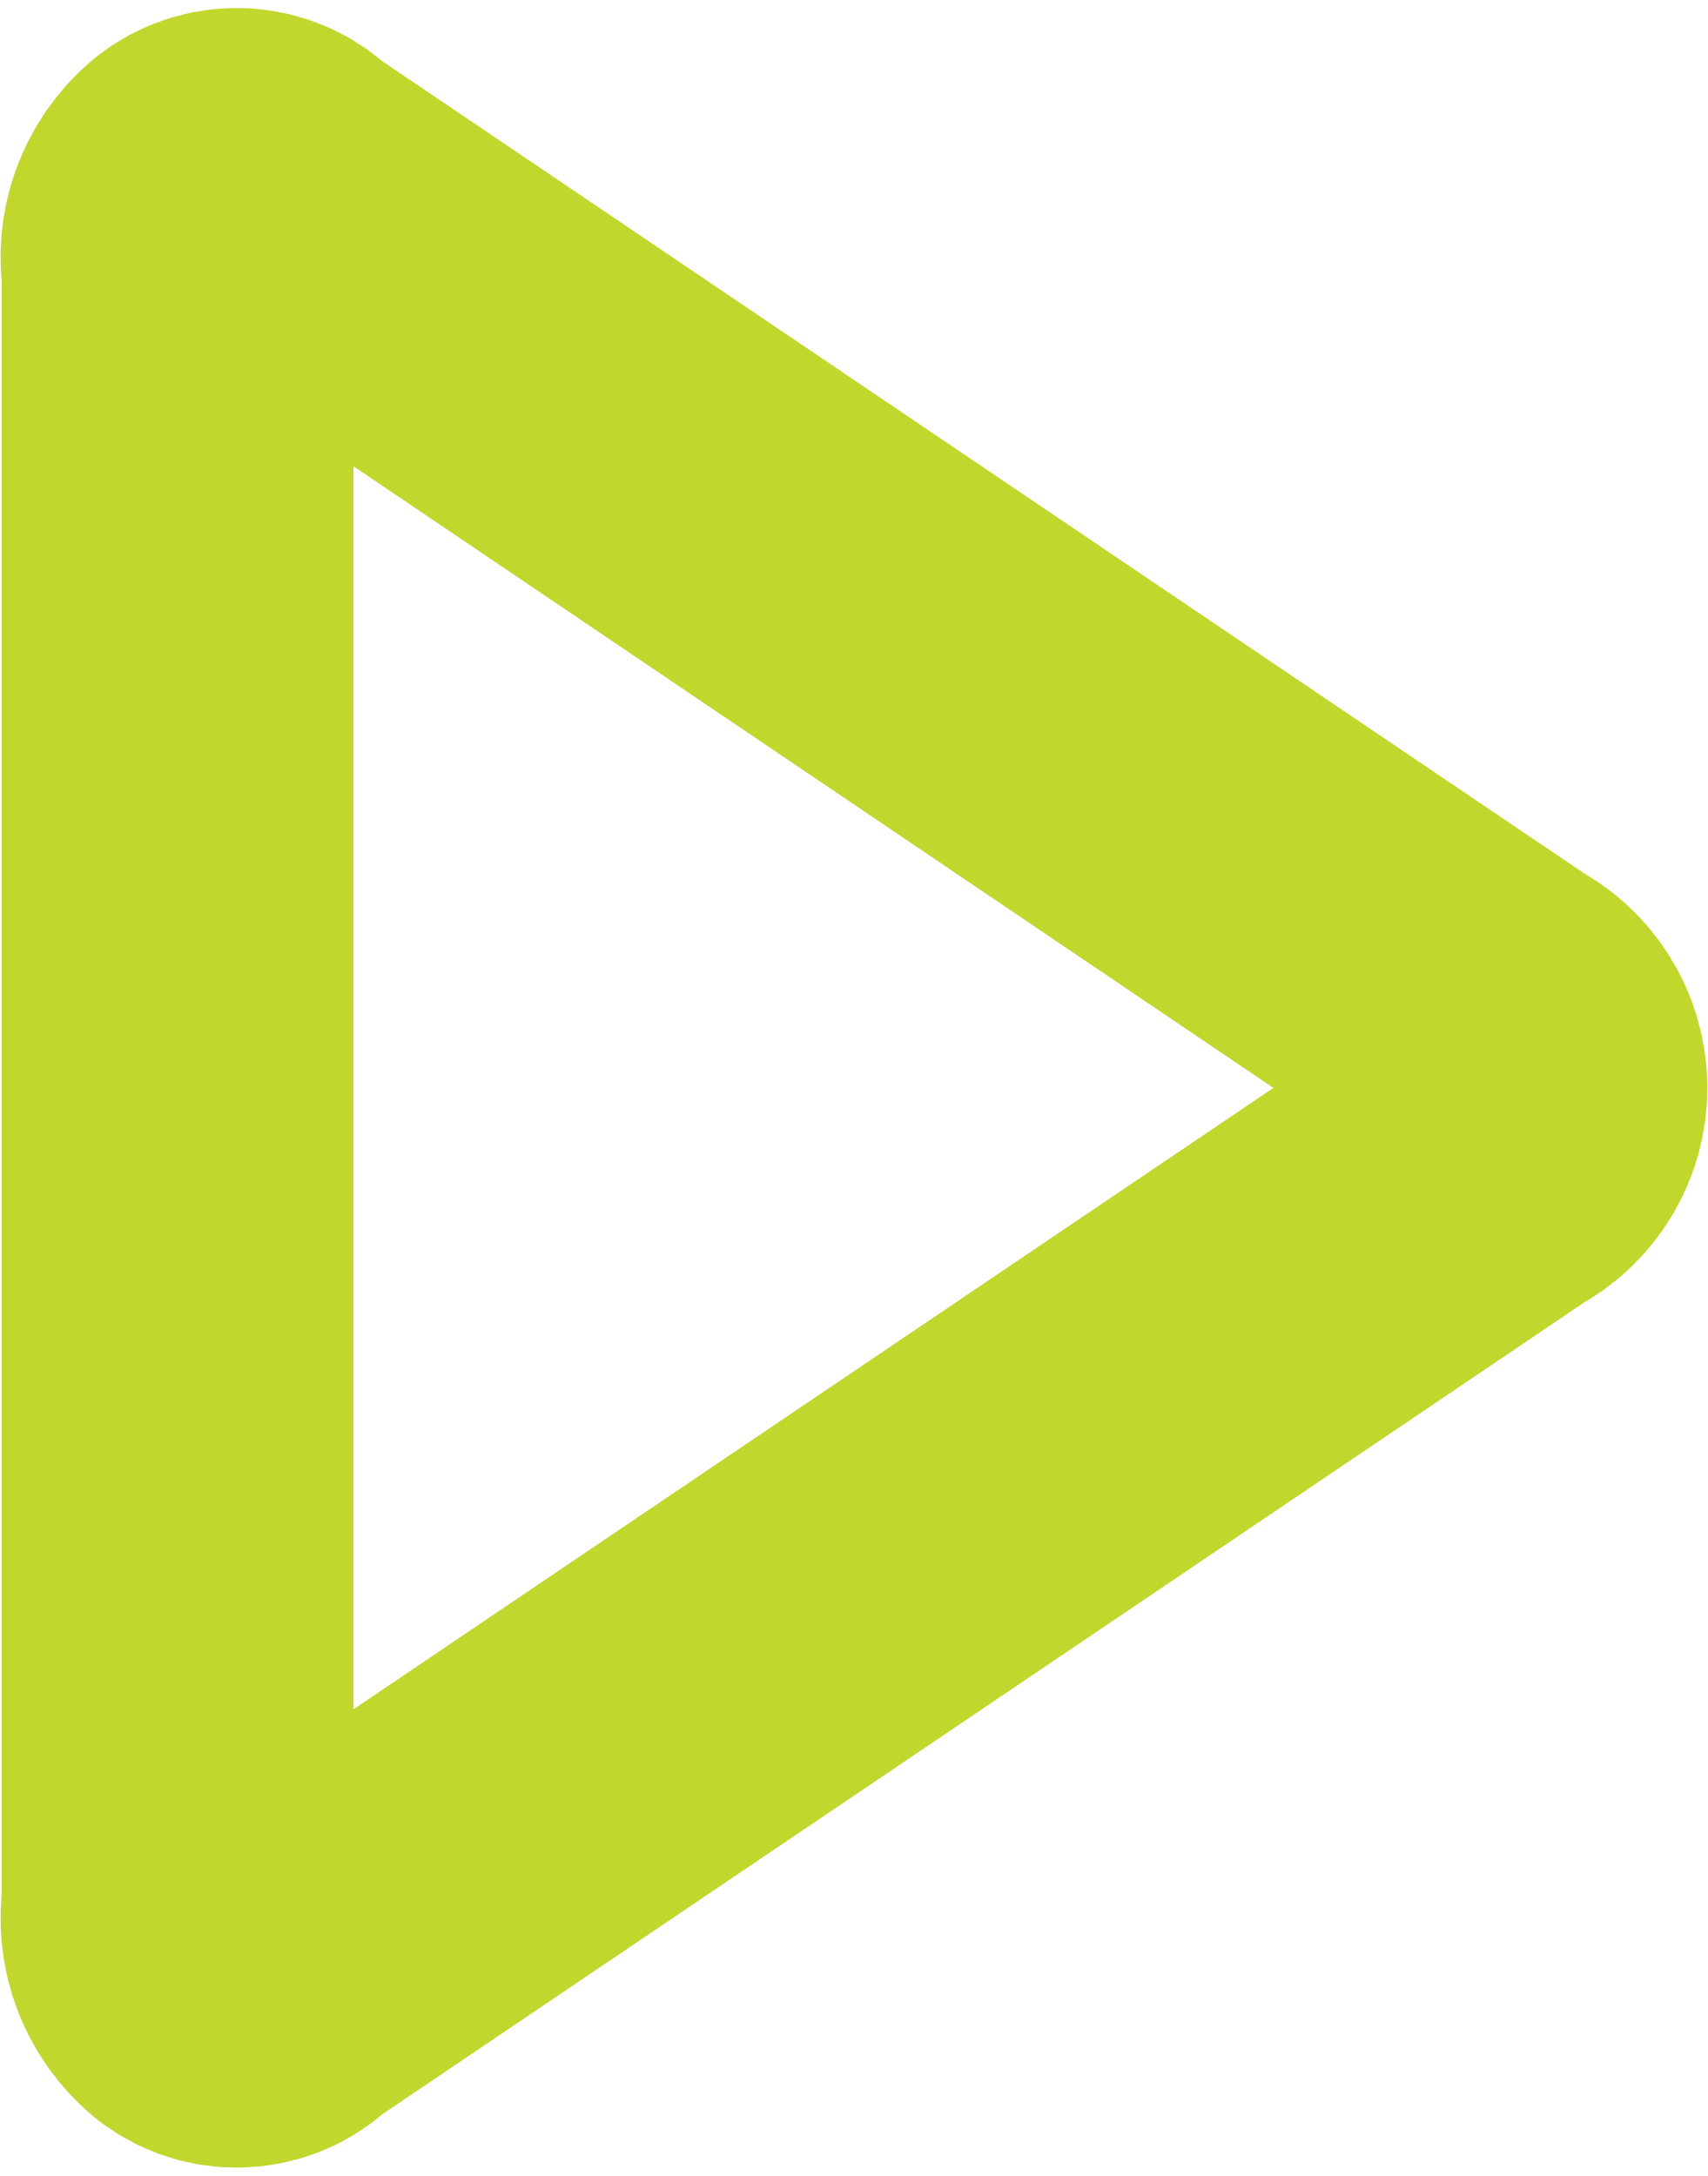
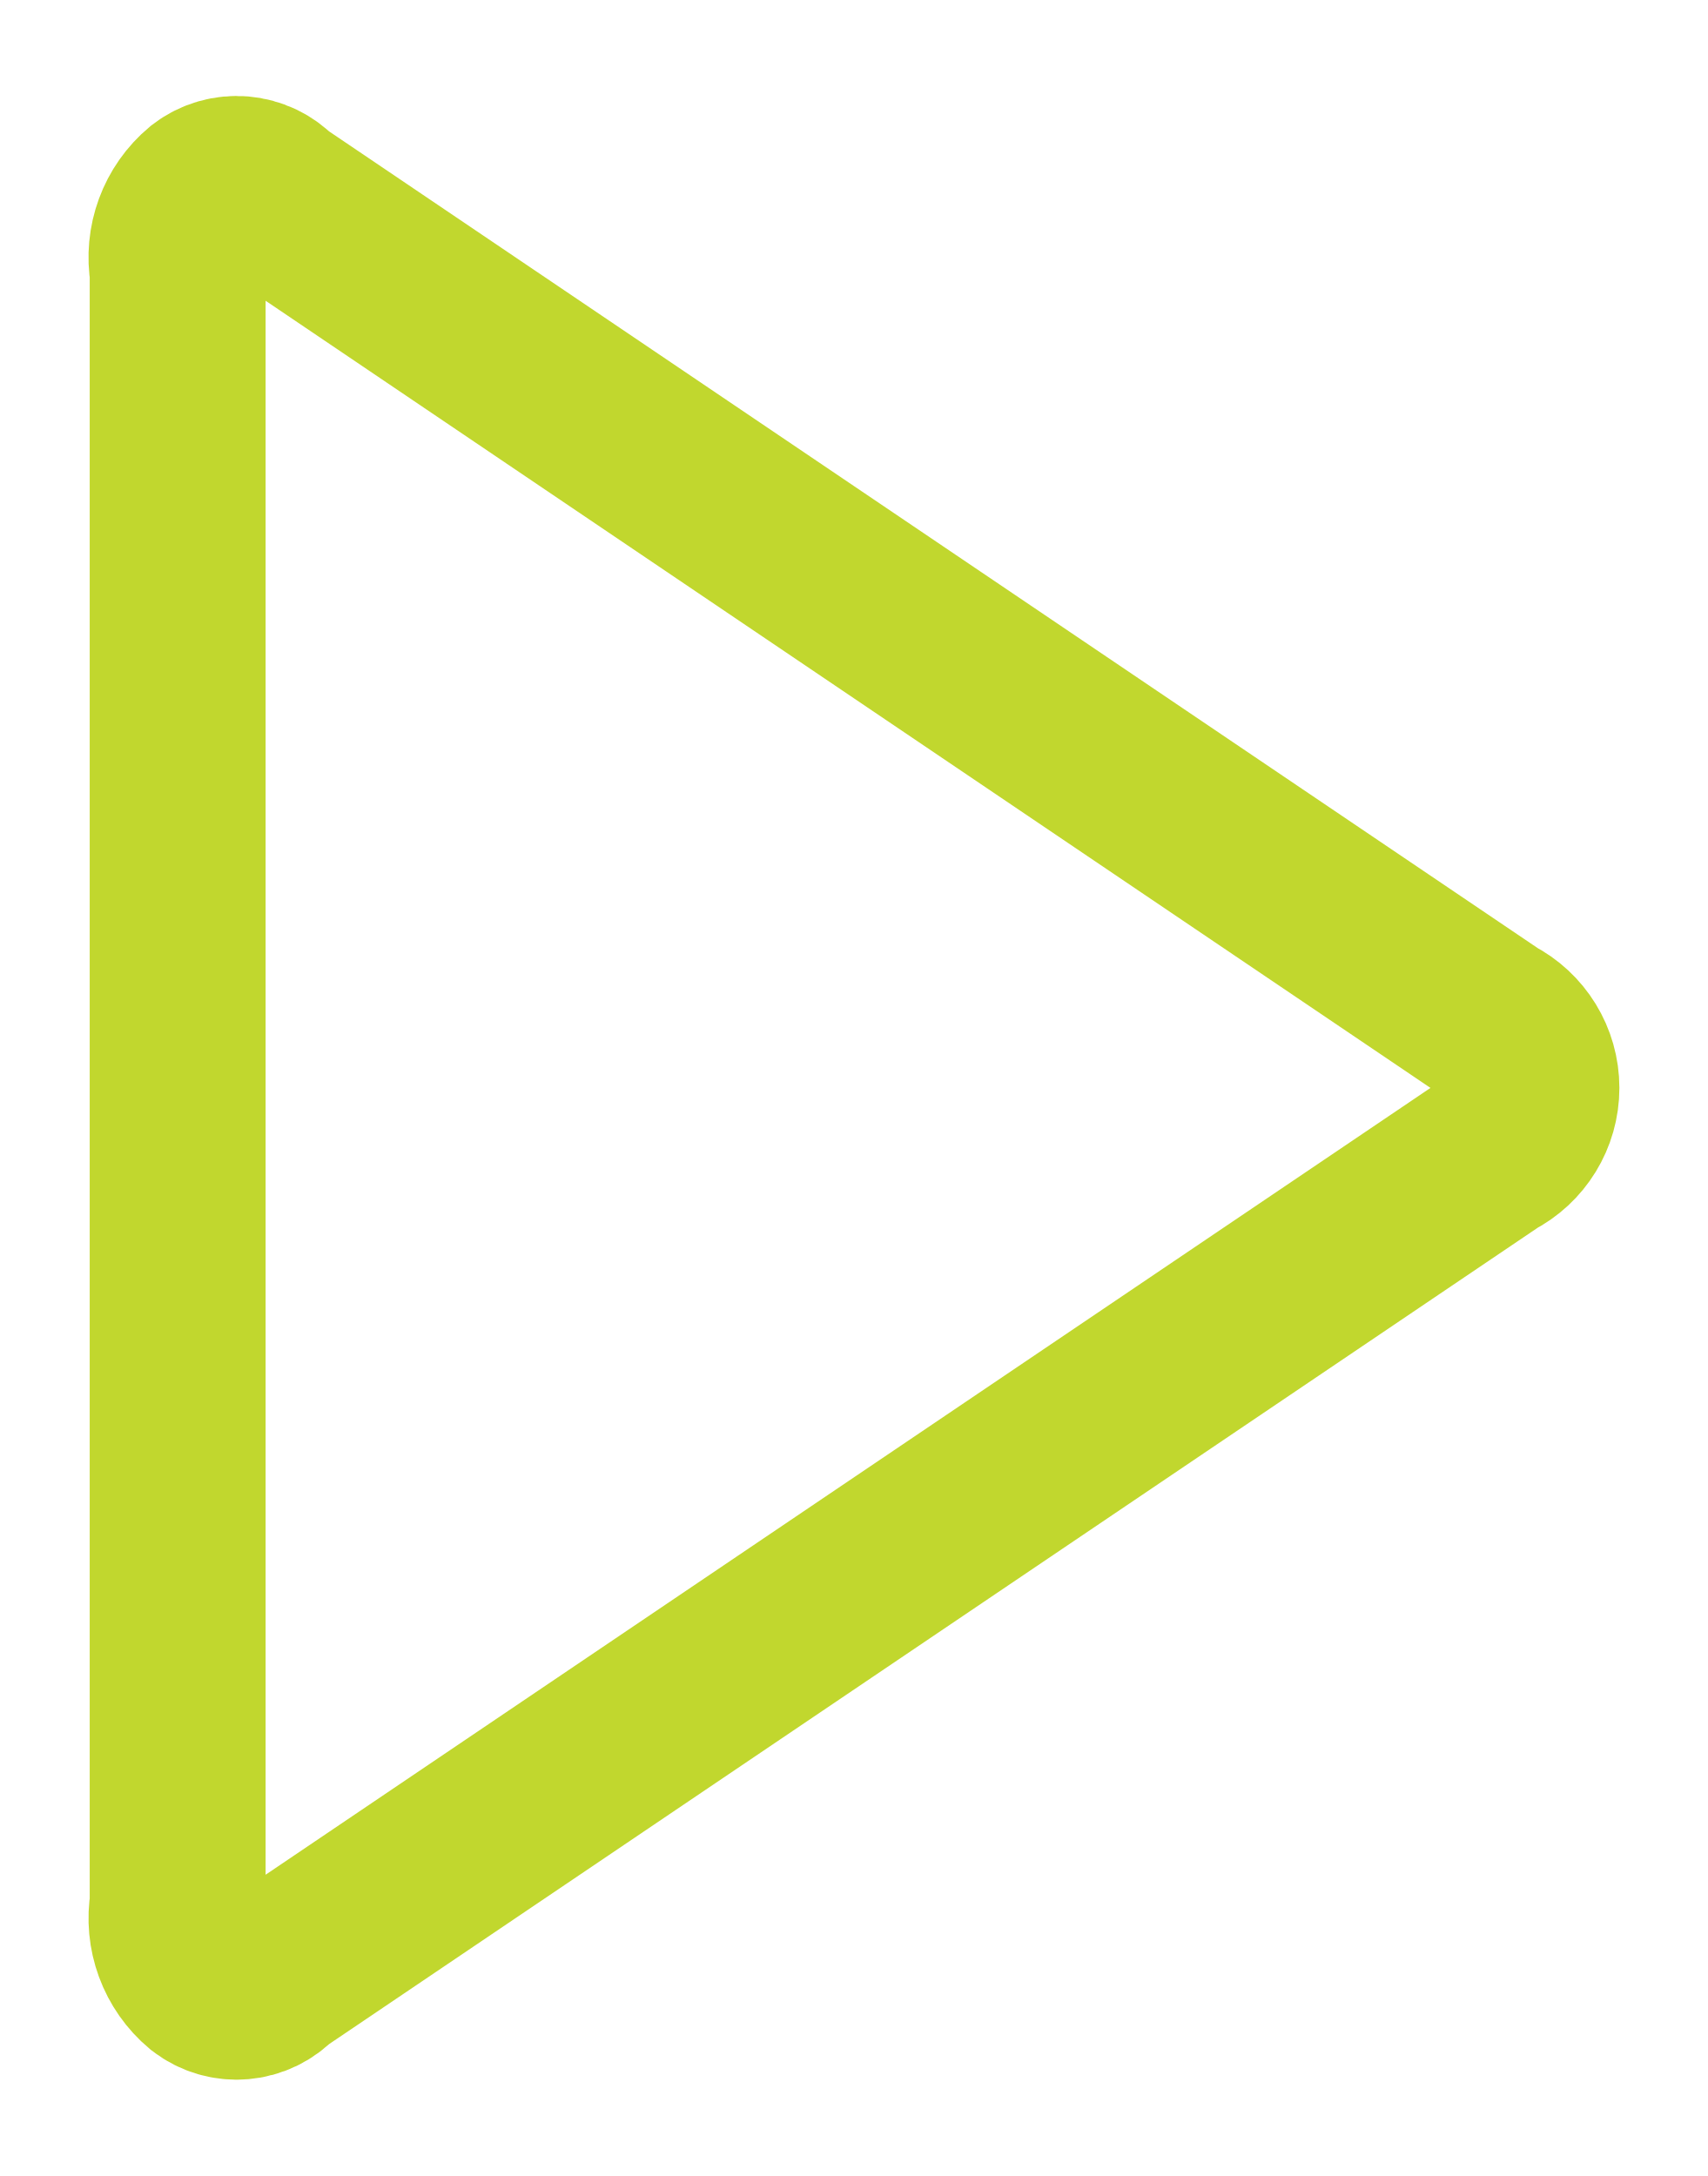
<svg xmlns="http://www.w3.org/2000/svg" width="9.707" height="12.373" viewBox="0 0 9.707 12.373">
-   <path data-name="Shape 301" d="M332.125 607.937a.286.286 0 0 0-.384-.032.467.467 0 0 0-.161.438v9.285a.468.468 0 0 0 .161.438.285.285 0 0 0 .384-.033l6.926-4.679a.413.413 0 0 0 0-.736z" transform="translate(-330.57 -606.8)" style="fill:none;stroke:#c1d72e;stroke-linecap:round;stroke-linejoin:round;stroke-width:2px" />
+   <path data-name="Shape 301" d="M332.125 607.937a.286.286 0 0 0-.384-.032.467.467 0 0 0-.161.438v9.285a.468.468 0 0 0 .161.438.285.285 0 0 0 .384-.033l6.926-4.679a.413.413 0 0 0 0-.736z" transform="translate(-330.57 -606.8)" style="fill:none;stroke:#c1d72e;strokeLinecap:round;strokeLinejoin:round;strokeWidth:2px" />
</svg>
